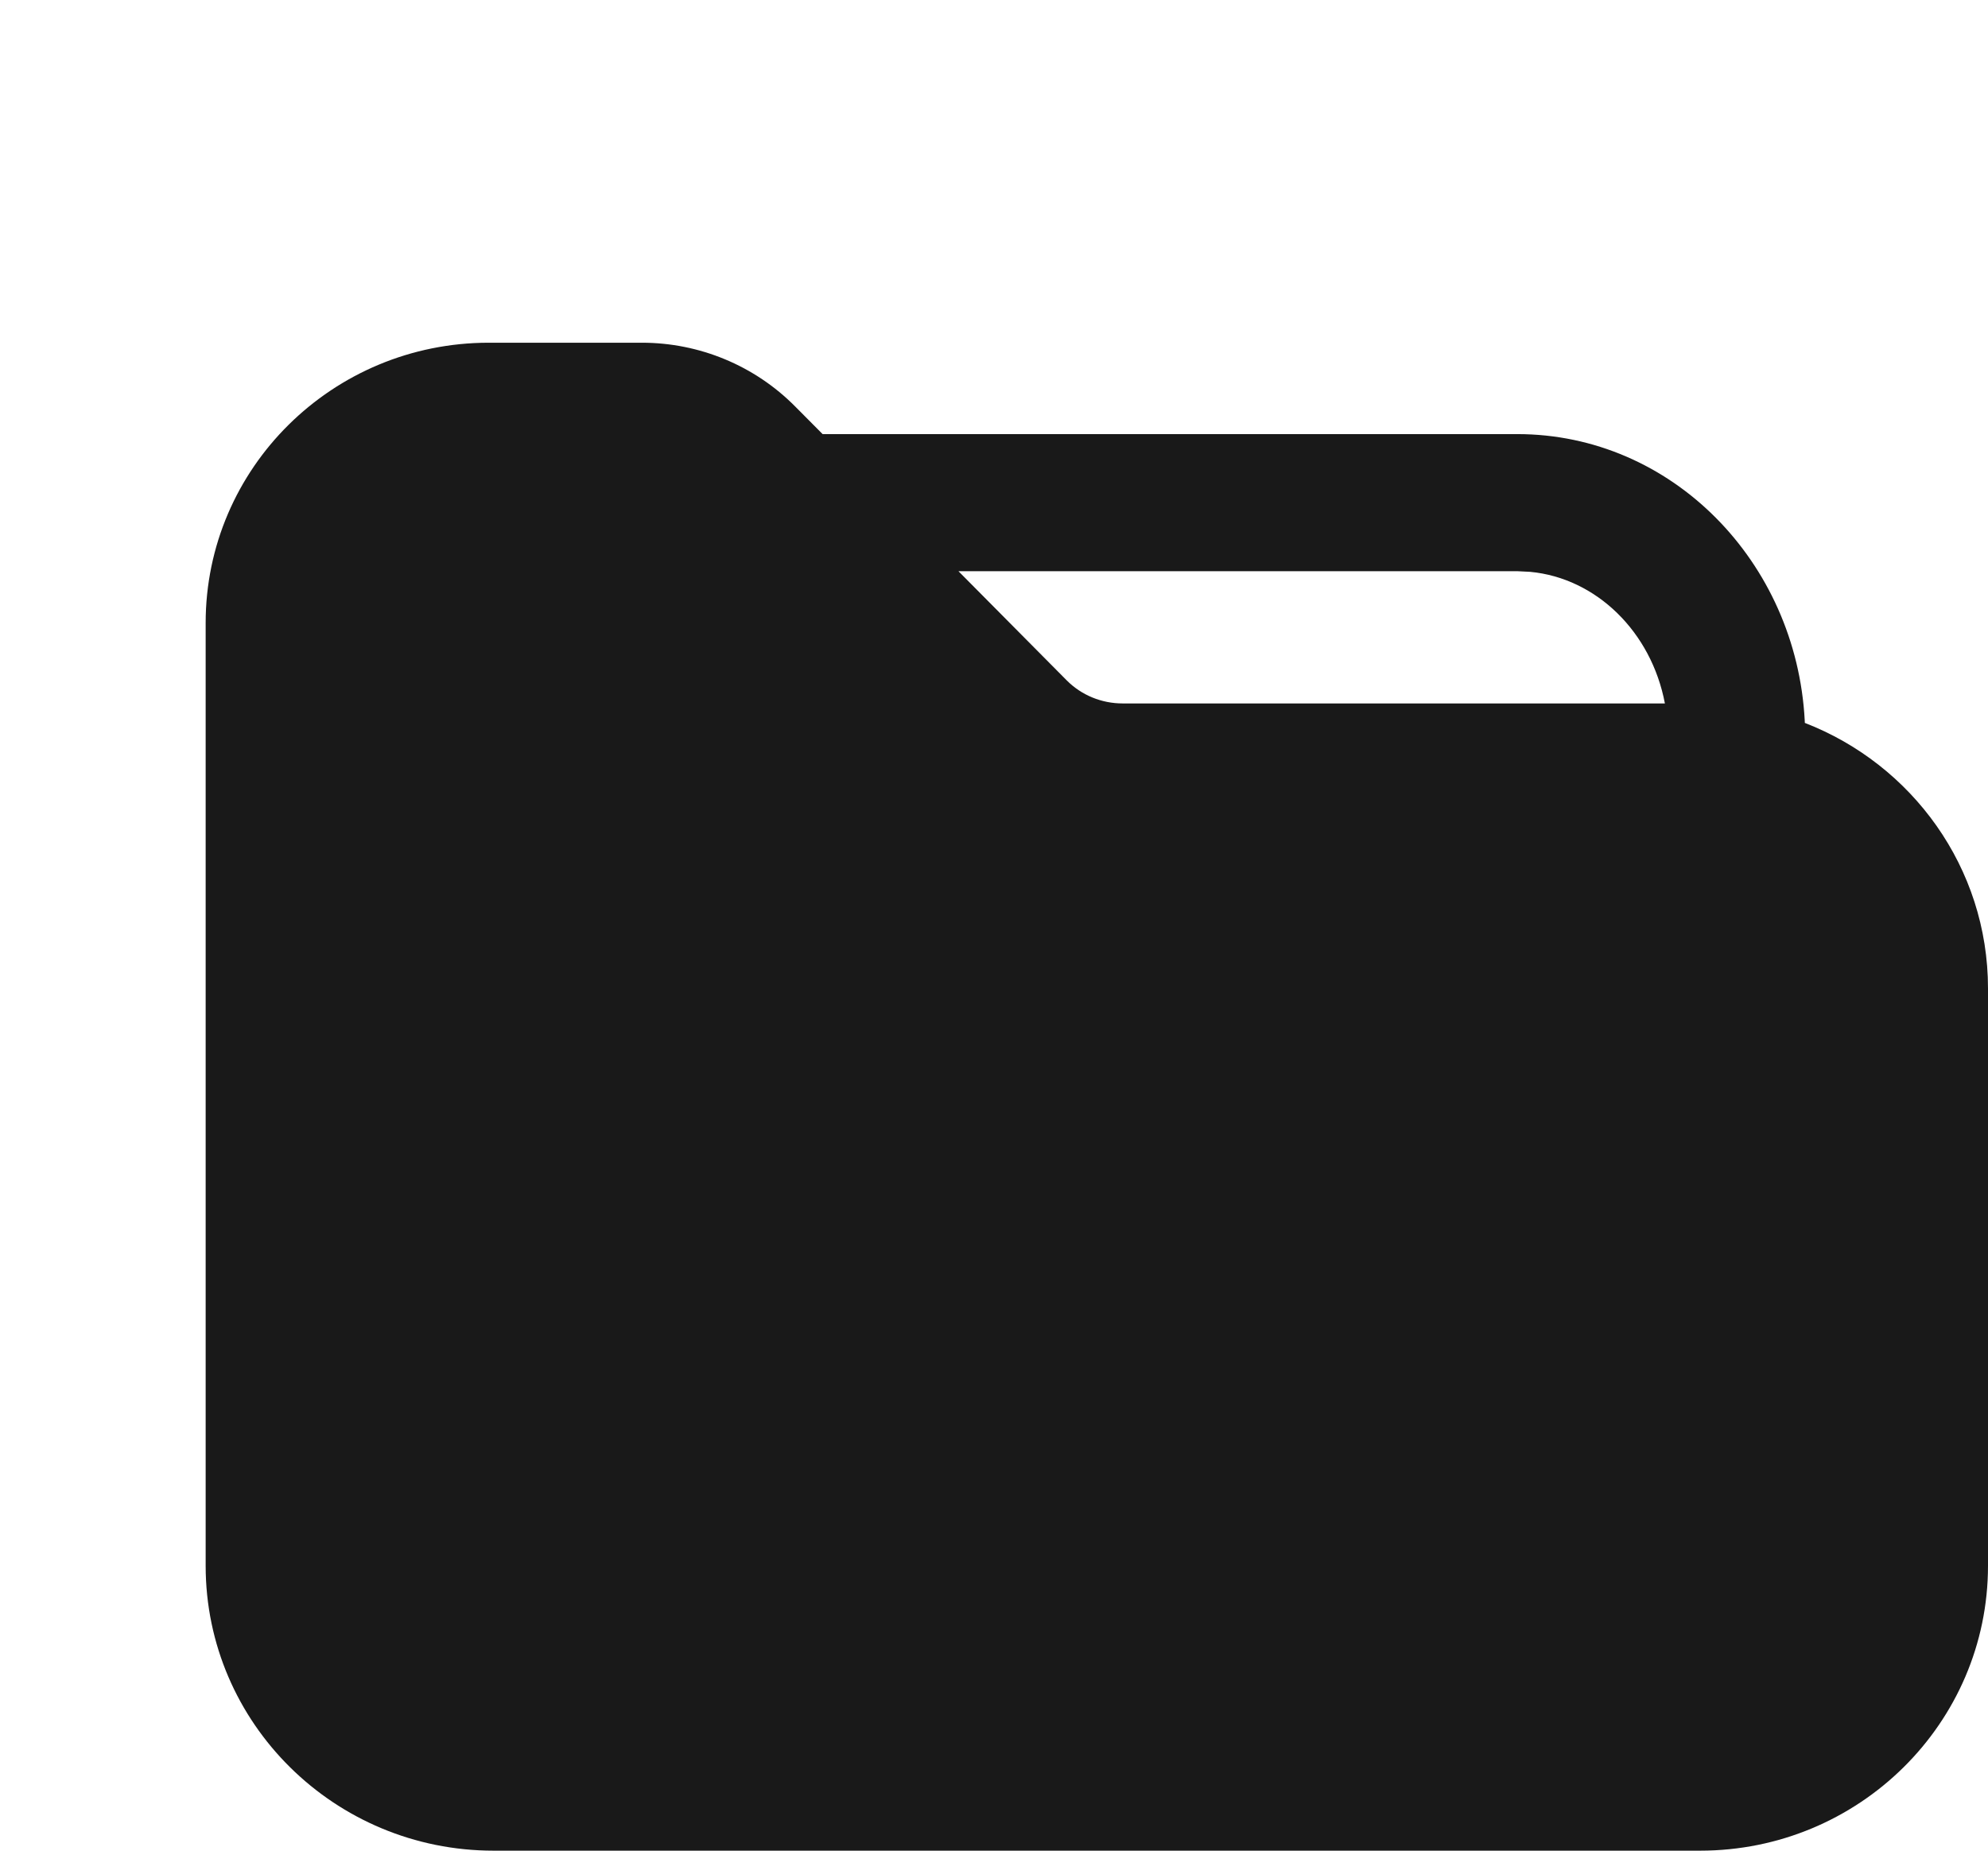
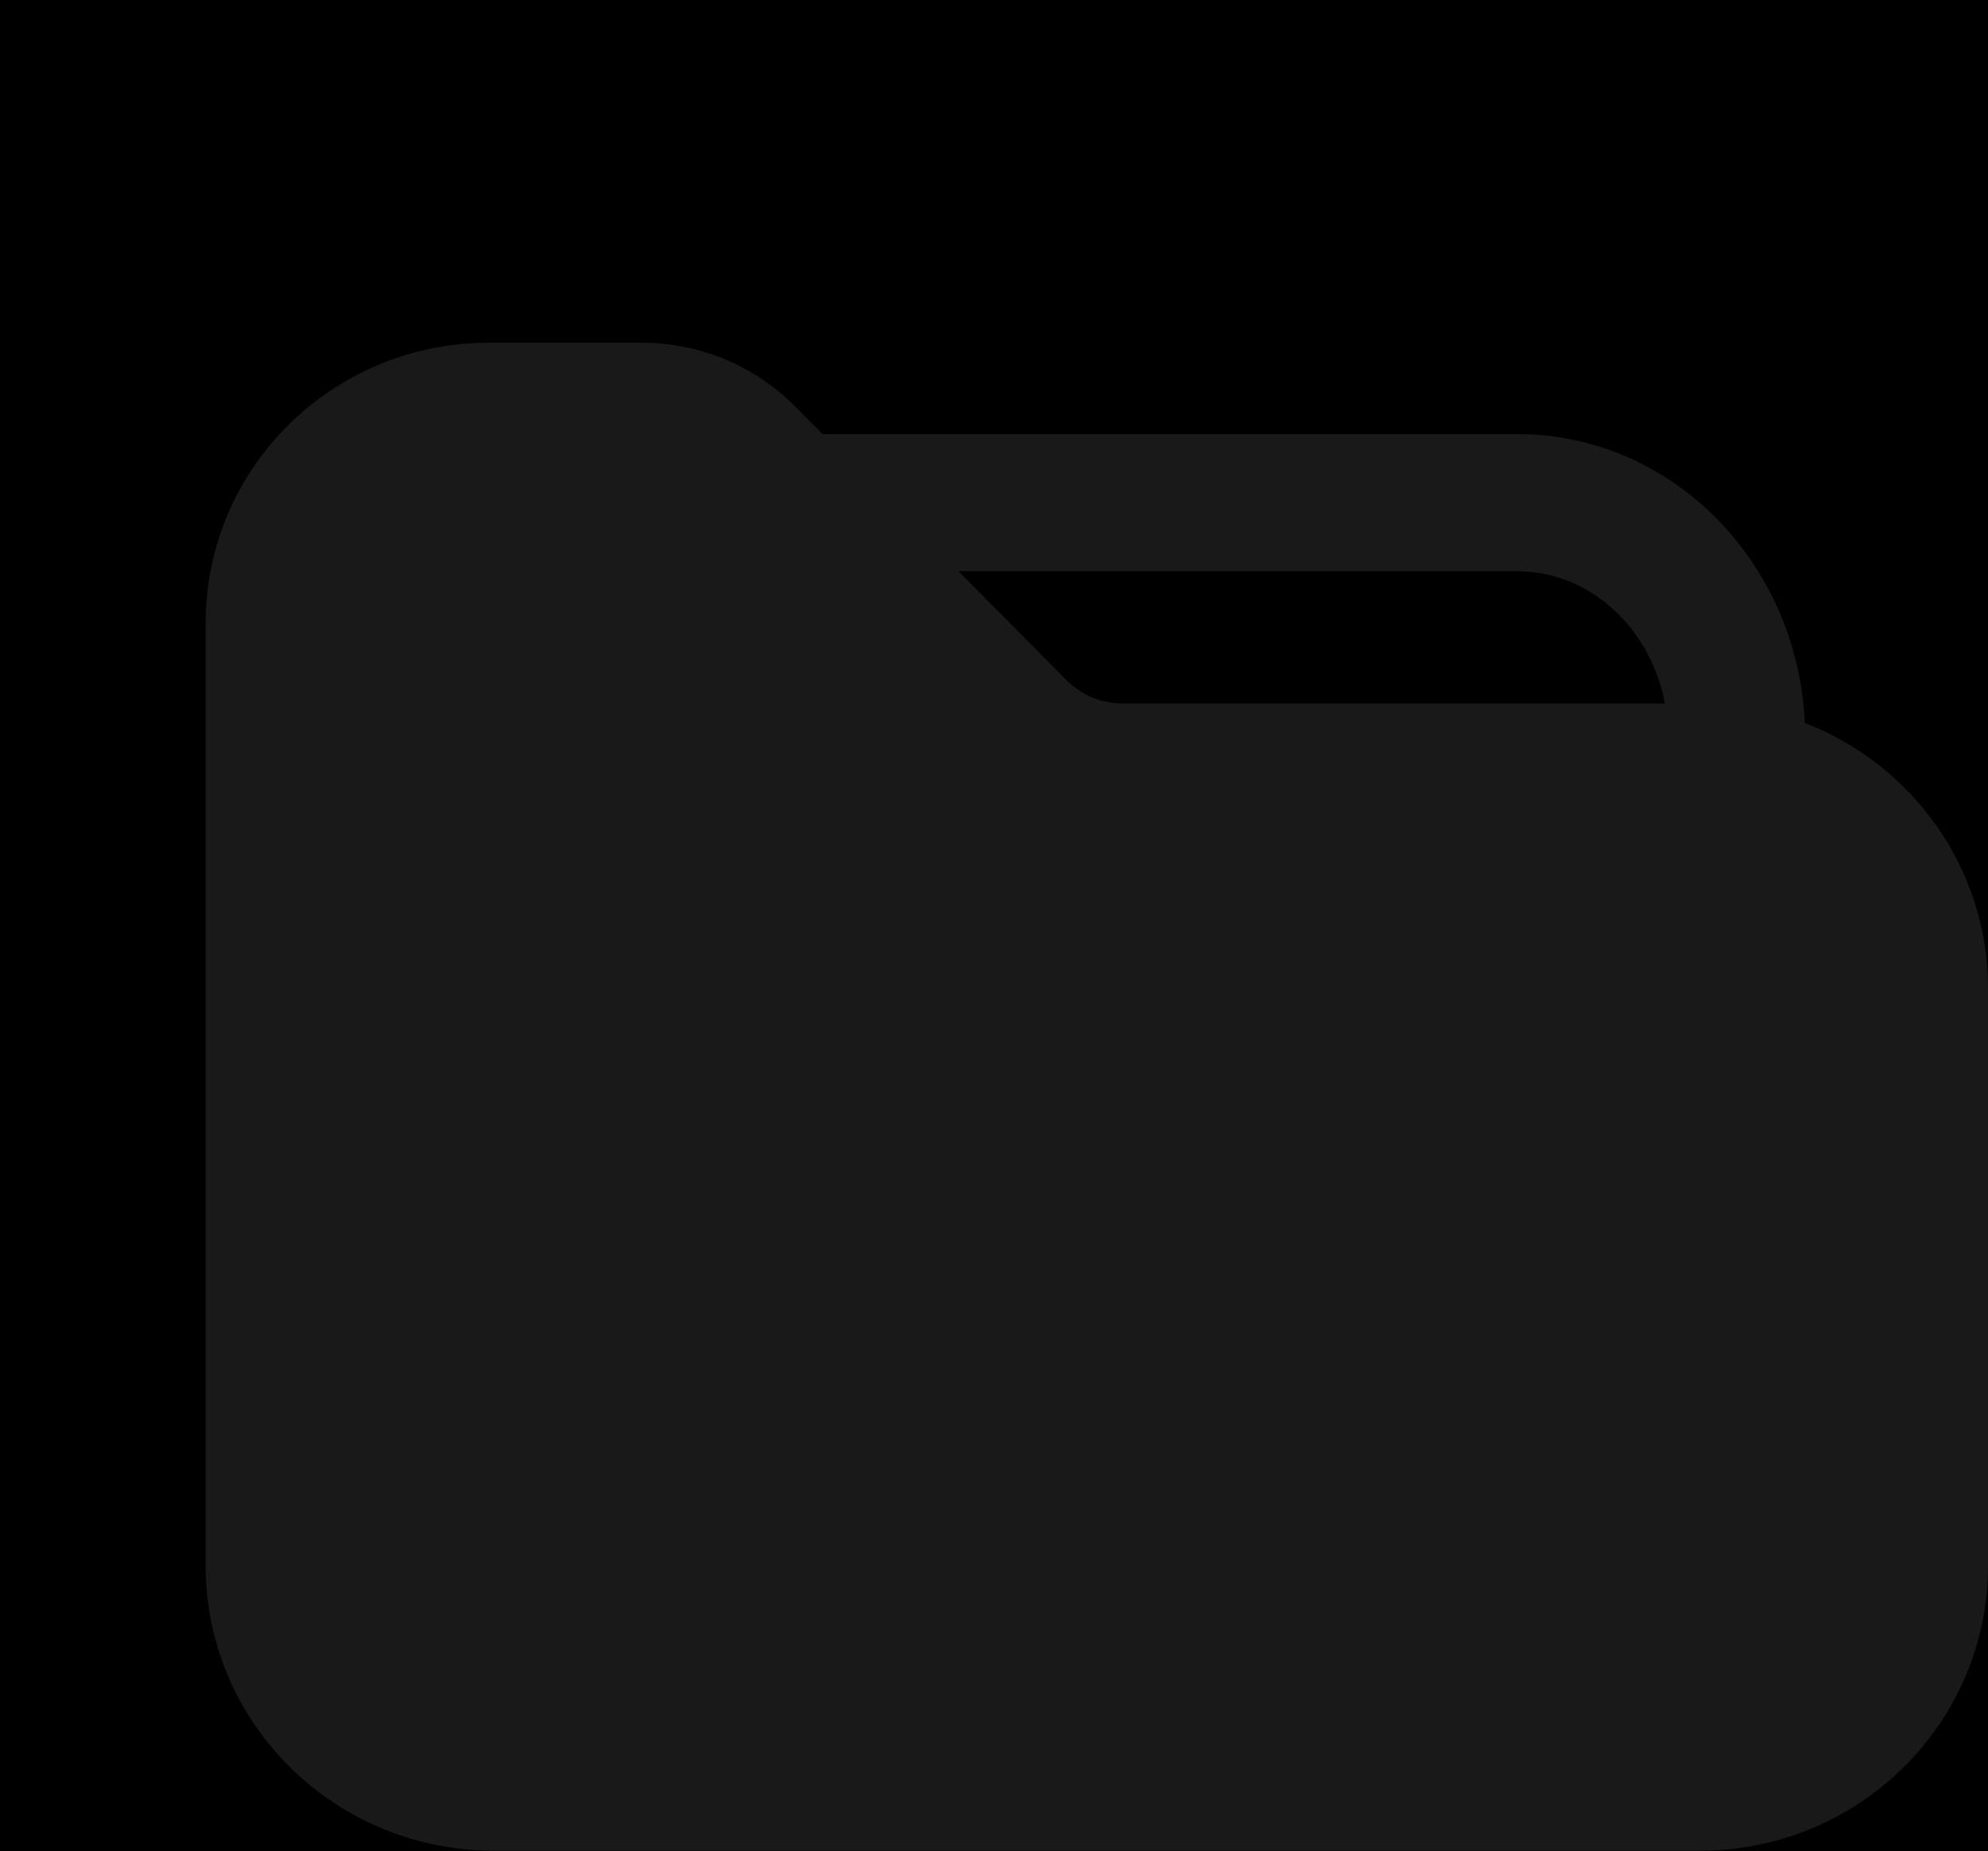
- <svg xmlns="http://www.w3.org/2000/svg" viewBox="0 0 21.75 20.25" width="21.75" height="20.25" fill="none" customFrame="#000000">
+ <svg xmlns="http://www.w3.org/2000/svg" viewBox="0 0 21.75 20.25" width="21.75" height="20.25" customFrame="#000000">
  <rect id="FolderClosedSolid" width="24" height="24" x="0" y="0" />
  <path id="path1" d="M0.003 11.99C0.003 10.116 -0.004 8.241 0.003 6.366C-0.001 5.459 0.111 4.555 0.335 3.676C0.826 1.815 2.038 0.711 3.897 0.283C4.829 0.081 5.781 -0.013 6.734 0.001C10.329 0.001 13.925 0.001 17.52 0.001C18.428 -0.004 19.334 0.1 20.217 0.311C22.132 0.779 23.281 1.992 23.719 3.901C23.916 4.803 24.01 5.724 23.999 6.647C23.999 10.281 23.999 13.915 23.999 17.55C24.004 18.449 23.901 19.346 23.691 20.22C23.222 22.136 22.004 23.28 20.095 23.718C19.163 23.918 18.211 24.012 17.258 23.999C13.678 23.999 10.098 23.999 6.518 23.999C5.603 24.006 4.691 23.904 3.8 23.694C1.877 23.225 0.722 22.007 0.285 20.089C0.062 19.114 0.003 18.137 0.003 17.15C0.003 15.431 0.003 13.711 0.003 11.99Z" opacity="0" fill-rule="evenodd" />
  <path id="矢量 49" d="M5.348 3.75L7.023 3.75C7.653 3.75 8.257 4.001 8.699 4.447L9 4.75L9 4.75L16.6 4.75C18.291 4.75 19.653 6.147 19.745 7.884L19.746 7.91C20.918 8.364 21.75 9.492 21.75 10.816L21.75 17.132C21.75 18.856 20.337 20.25 18.6 20.25L5.4 20.25C3.663 20.25 2.25 18.856 2.25 17.132L2.25 6.817C2.25 5.121 3.639 3.75 5.348 3.75ZM18.215 7.697C18.067 6.914 17.465 6.325 16.741 6.257L16.6 6.25L10.486 6.25L11.671 7.445C11.831 7.606 12.051 7.697 12.282 7.697L18.215 7.697Z" fill="rgb(25,25,25)" fill-rule="evenodd" />
</svg>
